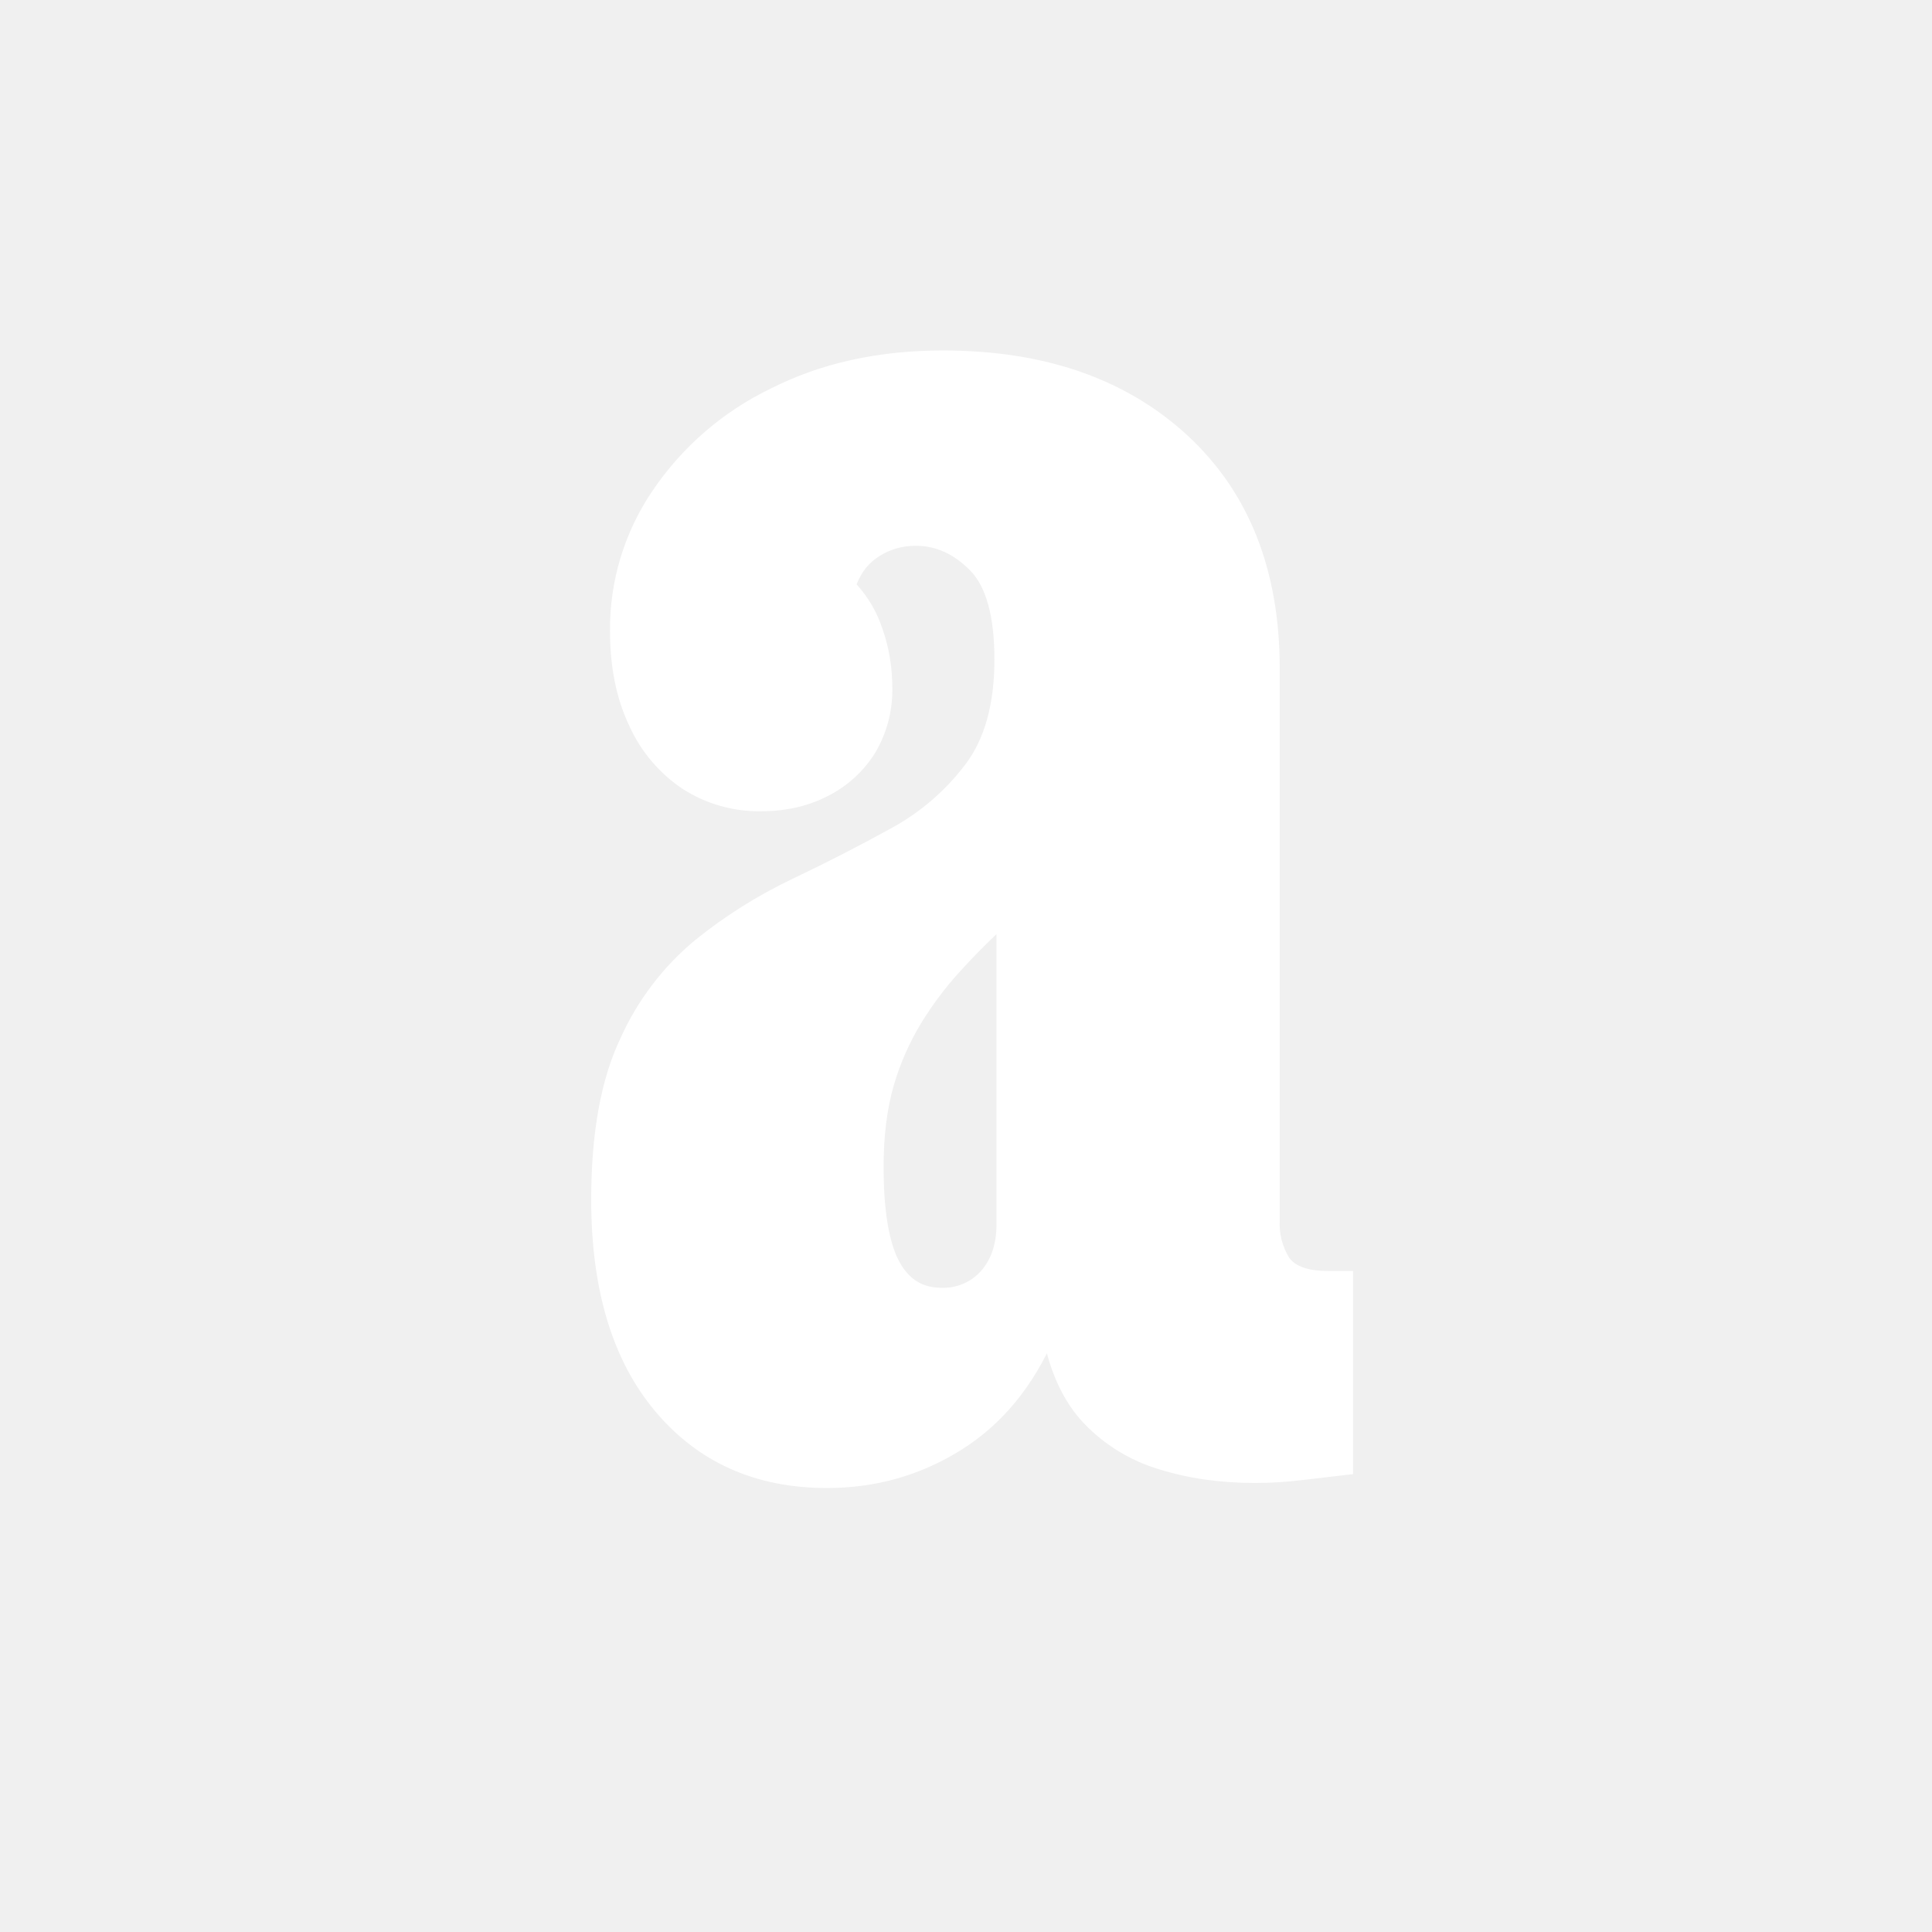
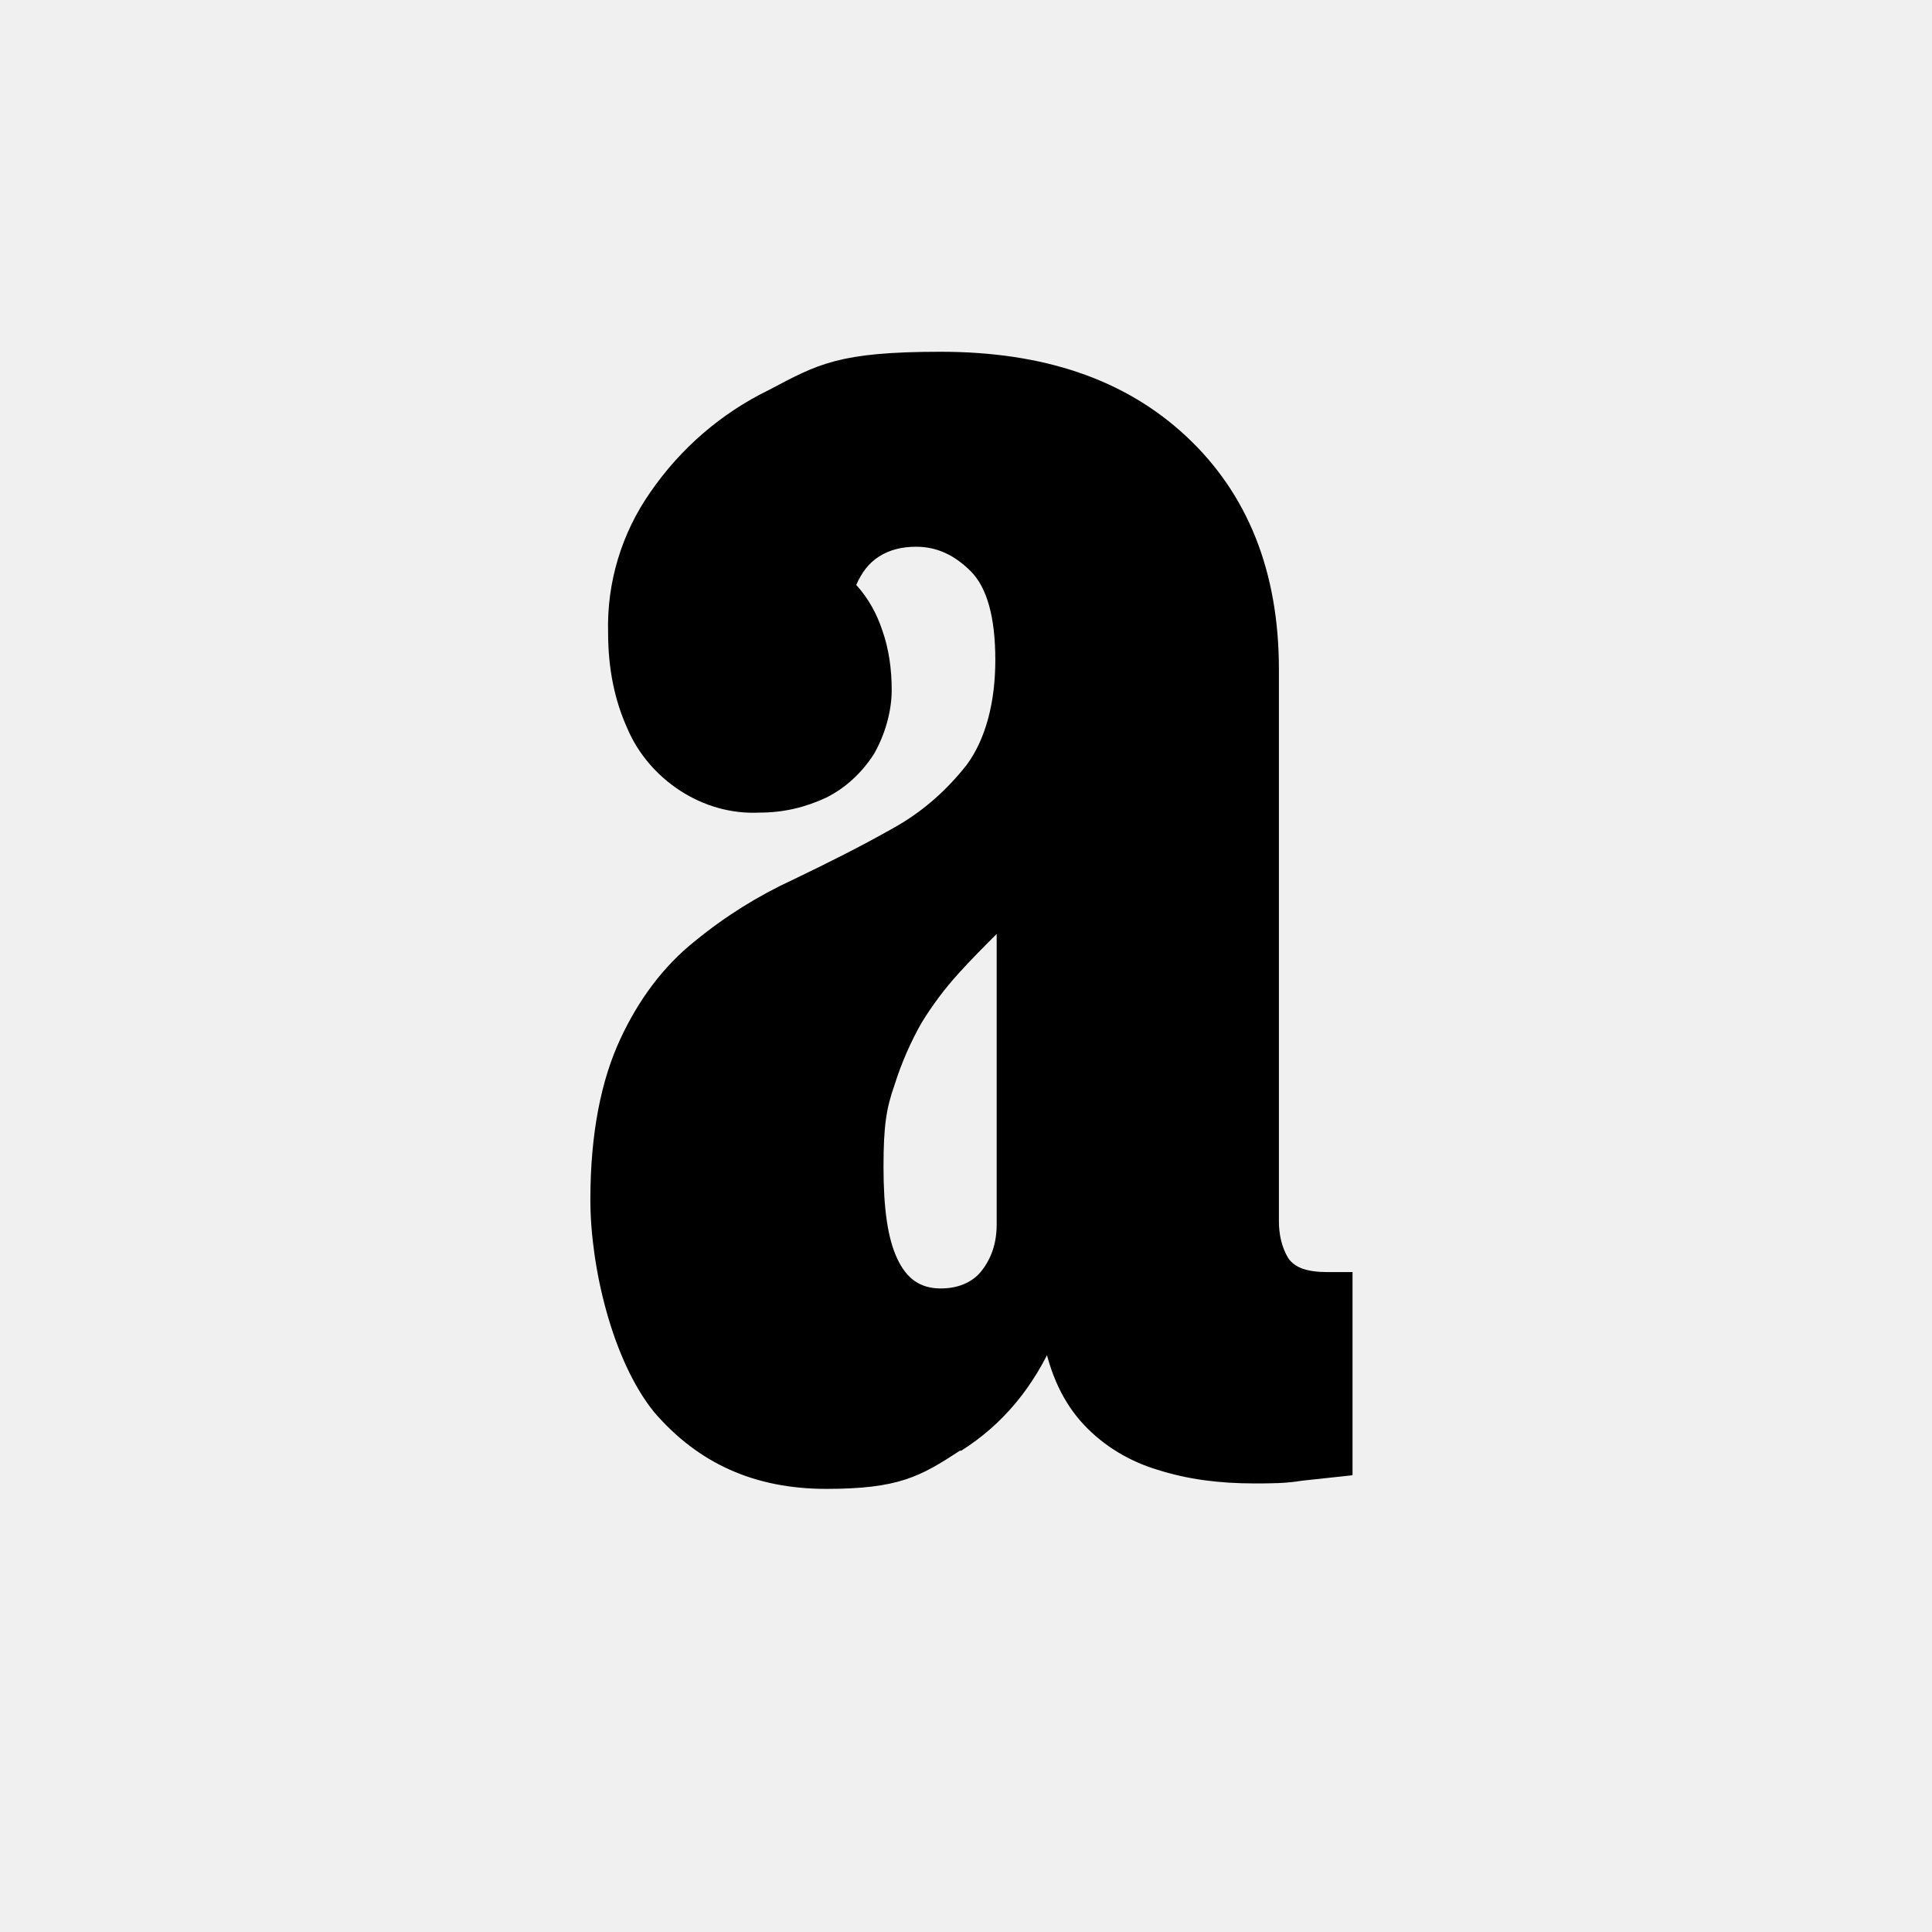
- <svg xmlns="http://www.w3.org/2000/svg" width="141.73px" height="141.73px" x="0px" y="0px" viewBox="0 0 141.73 141.73" enable-background="new 0 0 141.73 141.73">
-   <path fill="#fff" d="M70.52 106.36q4.47-2.8 6.86-8.32h-.87q.8 4.06 3.02 6.39a12.6 12.6 0 0 0 5.45 3.34q3.24 1.02 7.09 1.02 1.74 0 3.52-.22l3.67-.43v-14.9h-1.81q-2.18 0-2.88-.98a4.7 4.7 0 0 1-.69-2.73V49.05q0-10.83-6.75-17.09-6.77-6.25-17.96-6.25-7.12 0-12.64 2.8A22 22 0 0 0 47.87 36a18 18 0 0 0-3.12 10.29q0 4 1.42 6.97a11 11 0 0 0 3.92 4.62 10.3 10.3 0 0 0 5.78 1.63q2.7 0 4.87-1.12a8.7 8.7 0 0 0 3.46-3.16 9 9 0 0 0 1.26-4.73q0-2.32-.72-4.36a9 9 0 0 0-1.9-3.27q.53-1.38 1.71-2.1 1.2-.74 2.66-.73 2.18 0 3.96 1.81 1.78 1.82 1.78 6.54 0 4.88-2.14 7.7a17 17 0 0 1-5.49 4.7 132 132 0 0 1-7.16 3.67 36 36 0 0 0-7.16 4.5 20 20 0 0 0-5.48 7.2q-2.15 4.5-2.15 11.84 0 9.96 4.72 15.56 4.73 5.6 12.58 5.6 5.38 0 9.85-2.8m-4.7-14.1q-1-2.22-1-6.65 0-3.42.75-6A19 19 0 0 1 67.61 75a25 25 0 0 1 2.69-3.6q1.41-1.56 2.8-2.87v21.29q0 2.1-1.1 3.38a3.7 3.7 0 0 1-2.97 1.27q-2.18 0-3.2-2.21" />
+ <svg xmlns="http://www.w3.org/2000/svg" id="Layer_1" version="1.1" viewBox="0 0 141.7 141.7">
+   <path d="M70.5,106.4c3-1.9,5.3-4.6,6.9-8.3h-.9c.5,2.7,1.5,4.8,3,6.4,1.5,1.6,3.4,2.7,5.4,3.3,2.2.7,4.5,1,7.1,1,1.2,0,2.3,0,3.5-.2l3.7-.4v-14.9h-1.8c-1.5,0-2.4-.3-2.9-1-.5-.8-.7-1.8-.7-2.7v-40.5c0-7.2-2.3-12.9-6.8-17.1-4.5-4.2-10.5-6.2-18-6.2s-9,.9-12.6,2.8c-3.5,1.7-6.5,4.3-8.7,7.5-2.1,3-3.2,6.6-3.1,10.3,0,2.7.5,5,1.4,7,.8,1.9,2.2,3.5,3.9,4.6,1.7,1.1,3.7,1.7,5.8,1.6,1.8,0,3.4-.4,4.9-1.1,1.4-.7,2.6-1.8,3.5-3.2.8-1.4,1.3-3.1,1.3-4.7,0-1.5-.2-3-.7-4.4-.4-1.2-1-2.3-1.9-3.3.4-.9.9-1.6,1.7-2.1.8-.5,1.7-.7,2.7-.7,1.5,0,2.8.6,4,1.8,1.2,1.2,1.8,3.4,1.8,6.5s-.7,5.8-2.1,7.7c-1.5,1.9-3.3,3.5-5.5,4.7-2.3,1.3-4.7,2.5-7.2,3.7-2.6,1.2-5,2.7-7.2,4.5-2.4,1.9-4.2,4.4-5.5,7.2-1.4,3-2.2,6.9-2.2,11.8s1.6,11.8,4.7,15.6c3.2,3.7,7.3,5.6,12.6,5.6s6.9-.9,9.8-2.8M65.8,92.3c-.7-1.5-1-3.7-1-6.7s.2-4.3.8-6c.5-1.6,1.2-3.2,2-4.6.8-1.3,1.7-2.5,2.7-3.6.9-1,1.9-2,2.8-2.9v21.3c0,1.4-.4,2.5-1.1,3.4-.7.9-1.8,1.3-3,1.3-1.5,0-2.5-.7-3.2-2.2" />
</svg>
